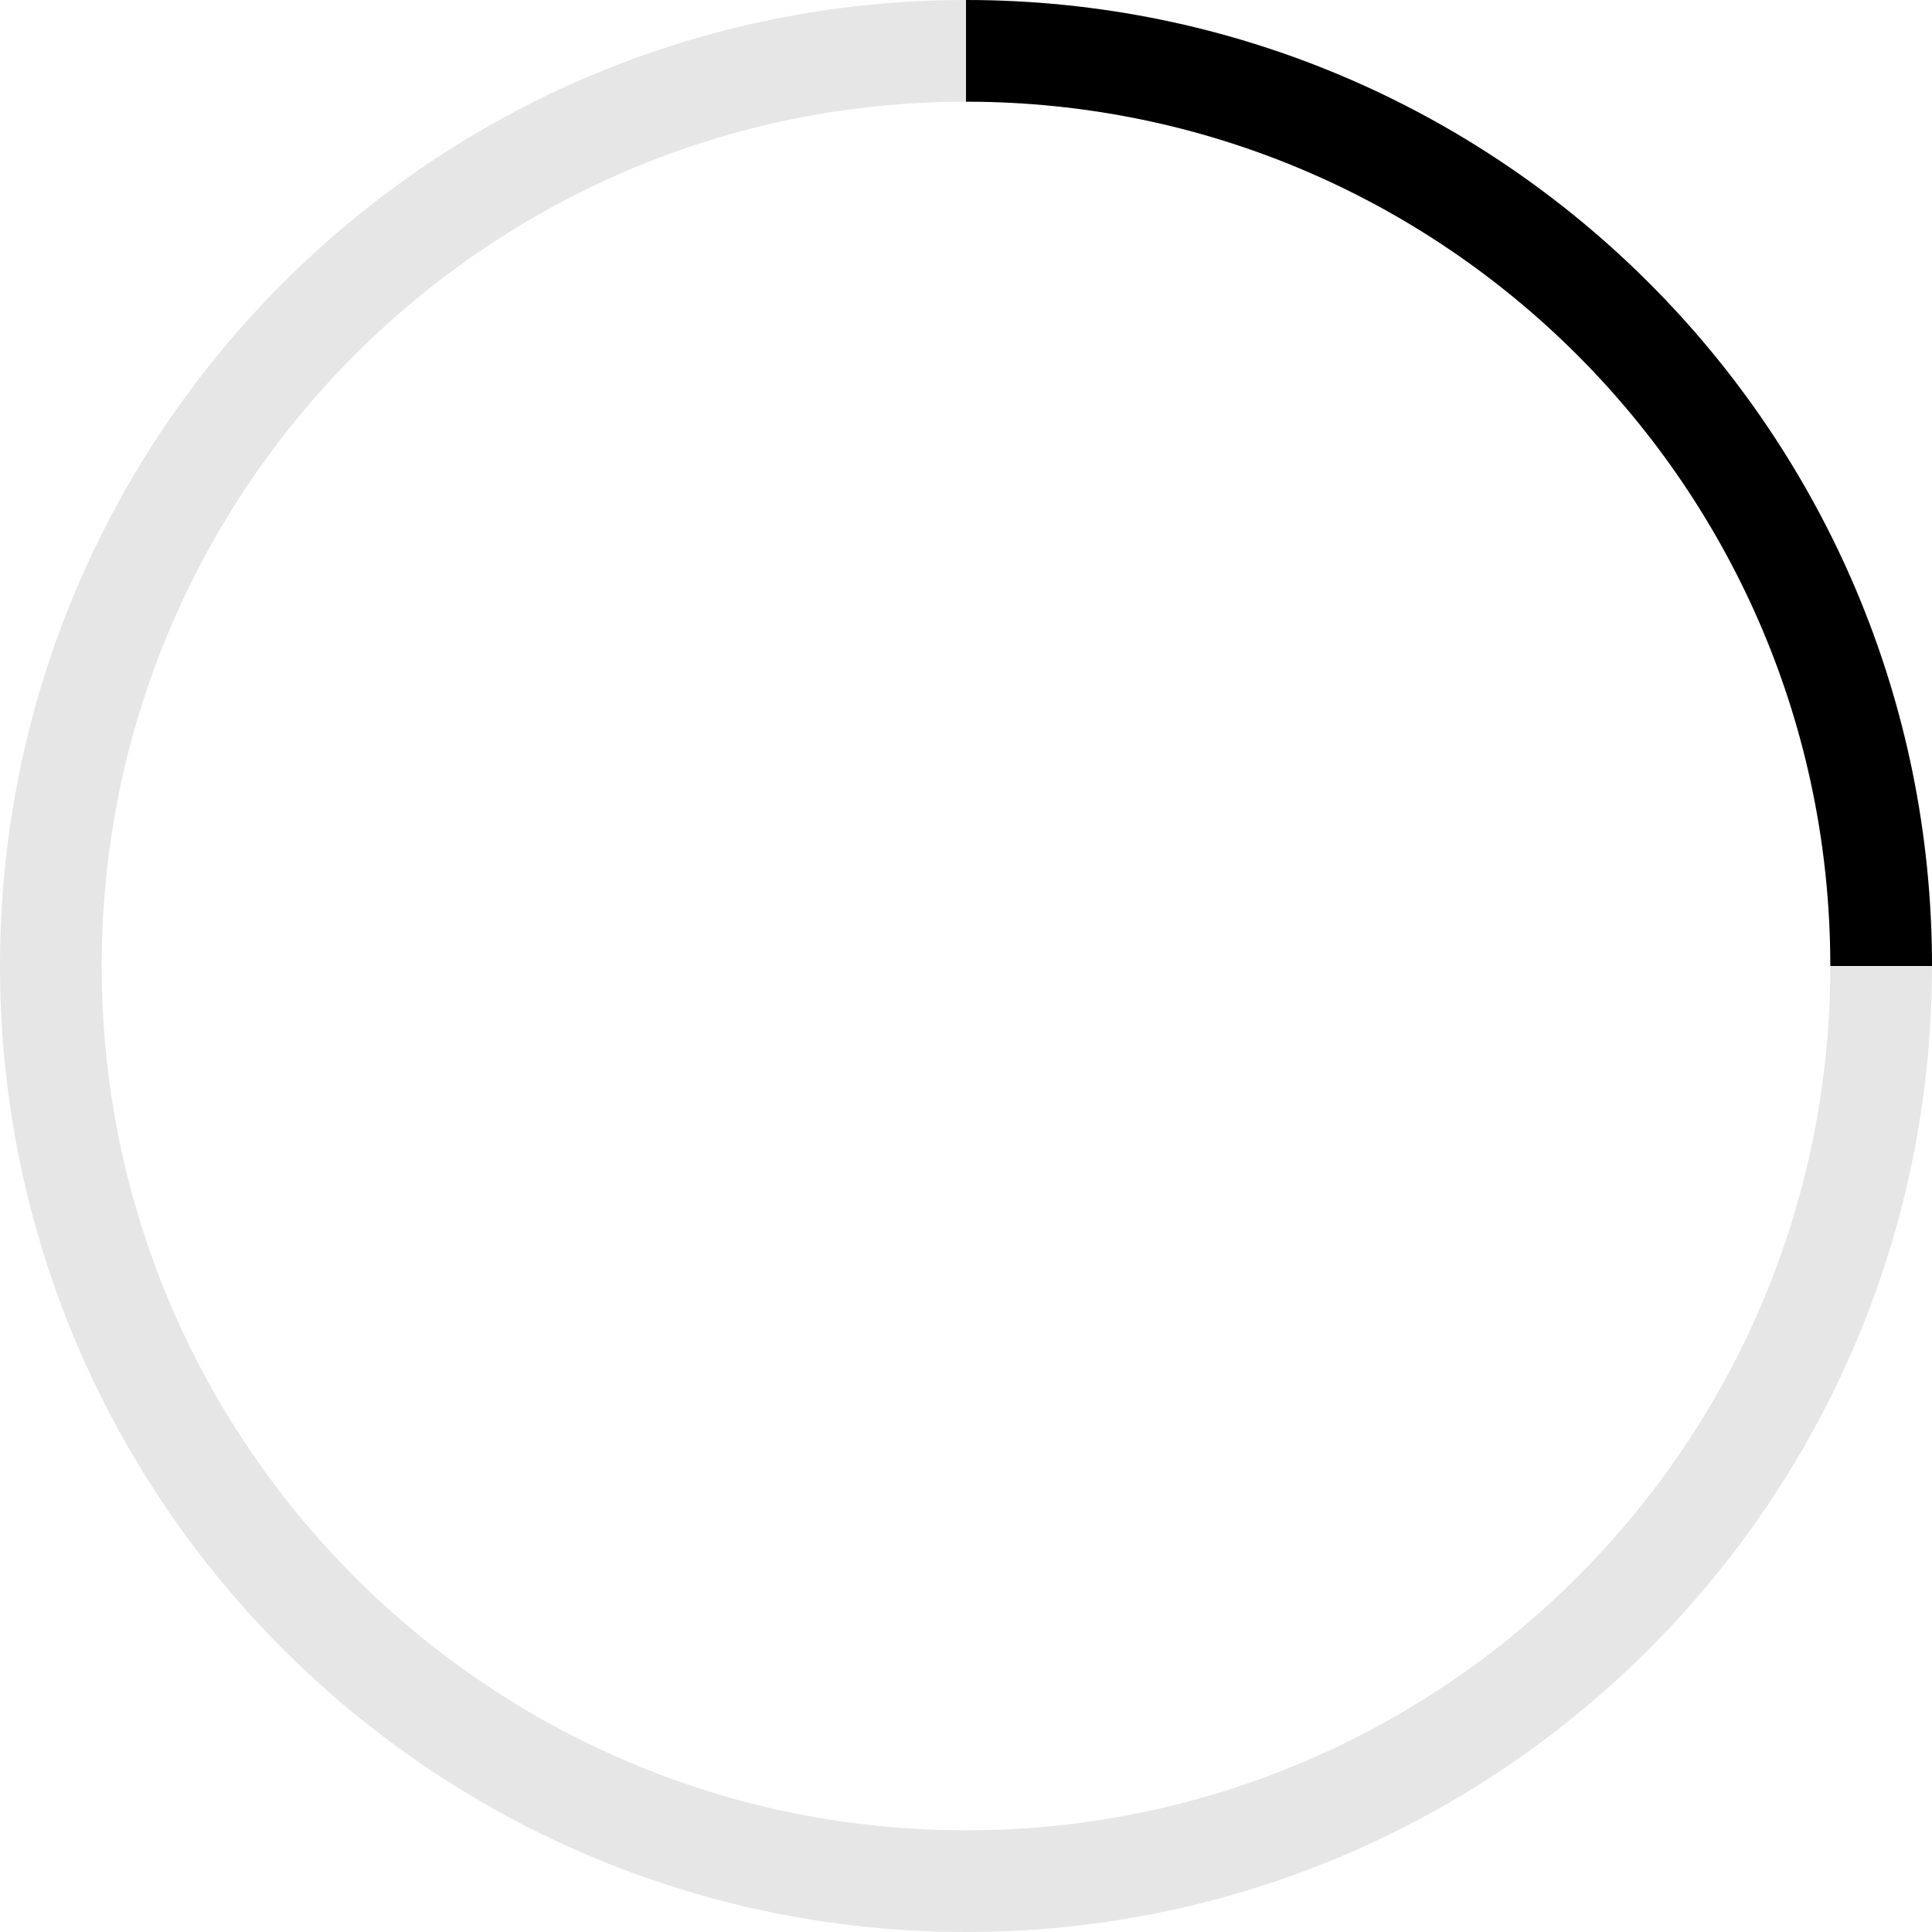
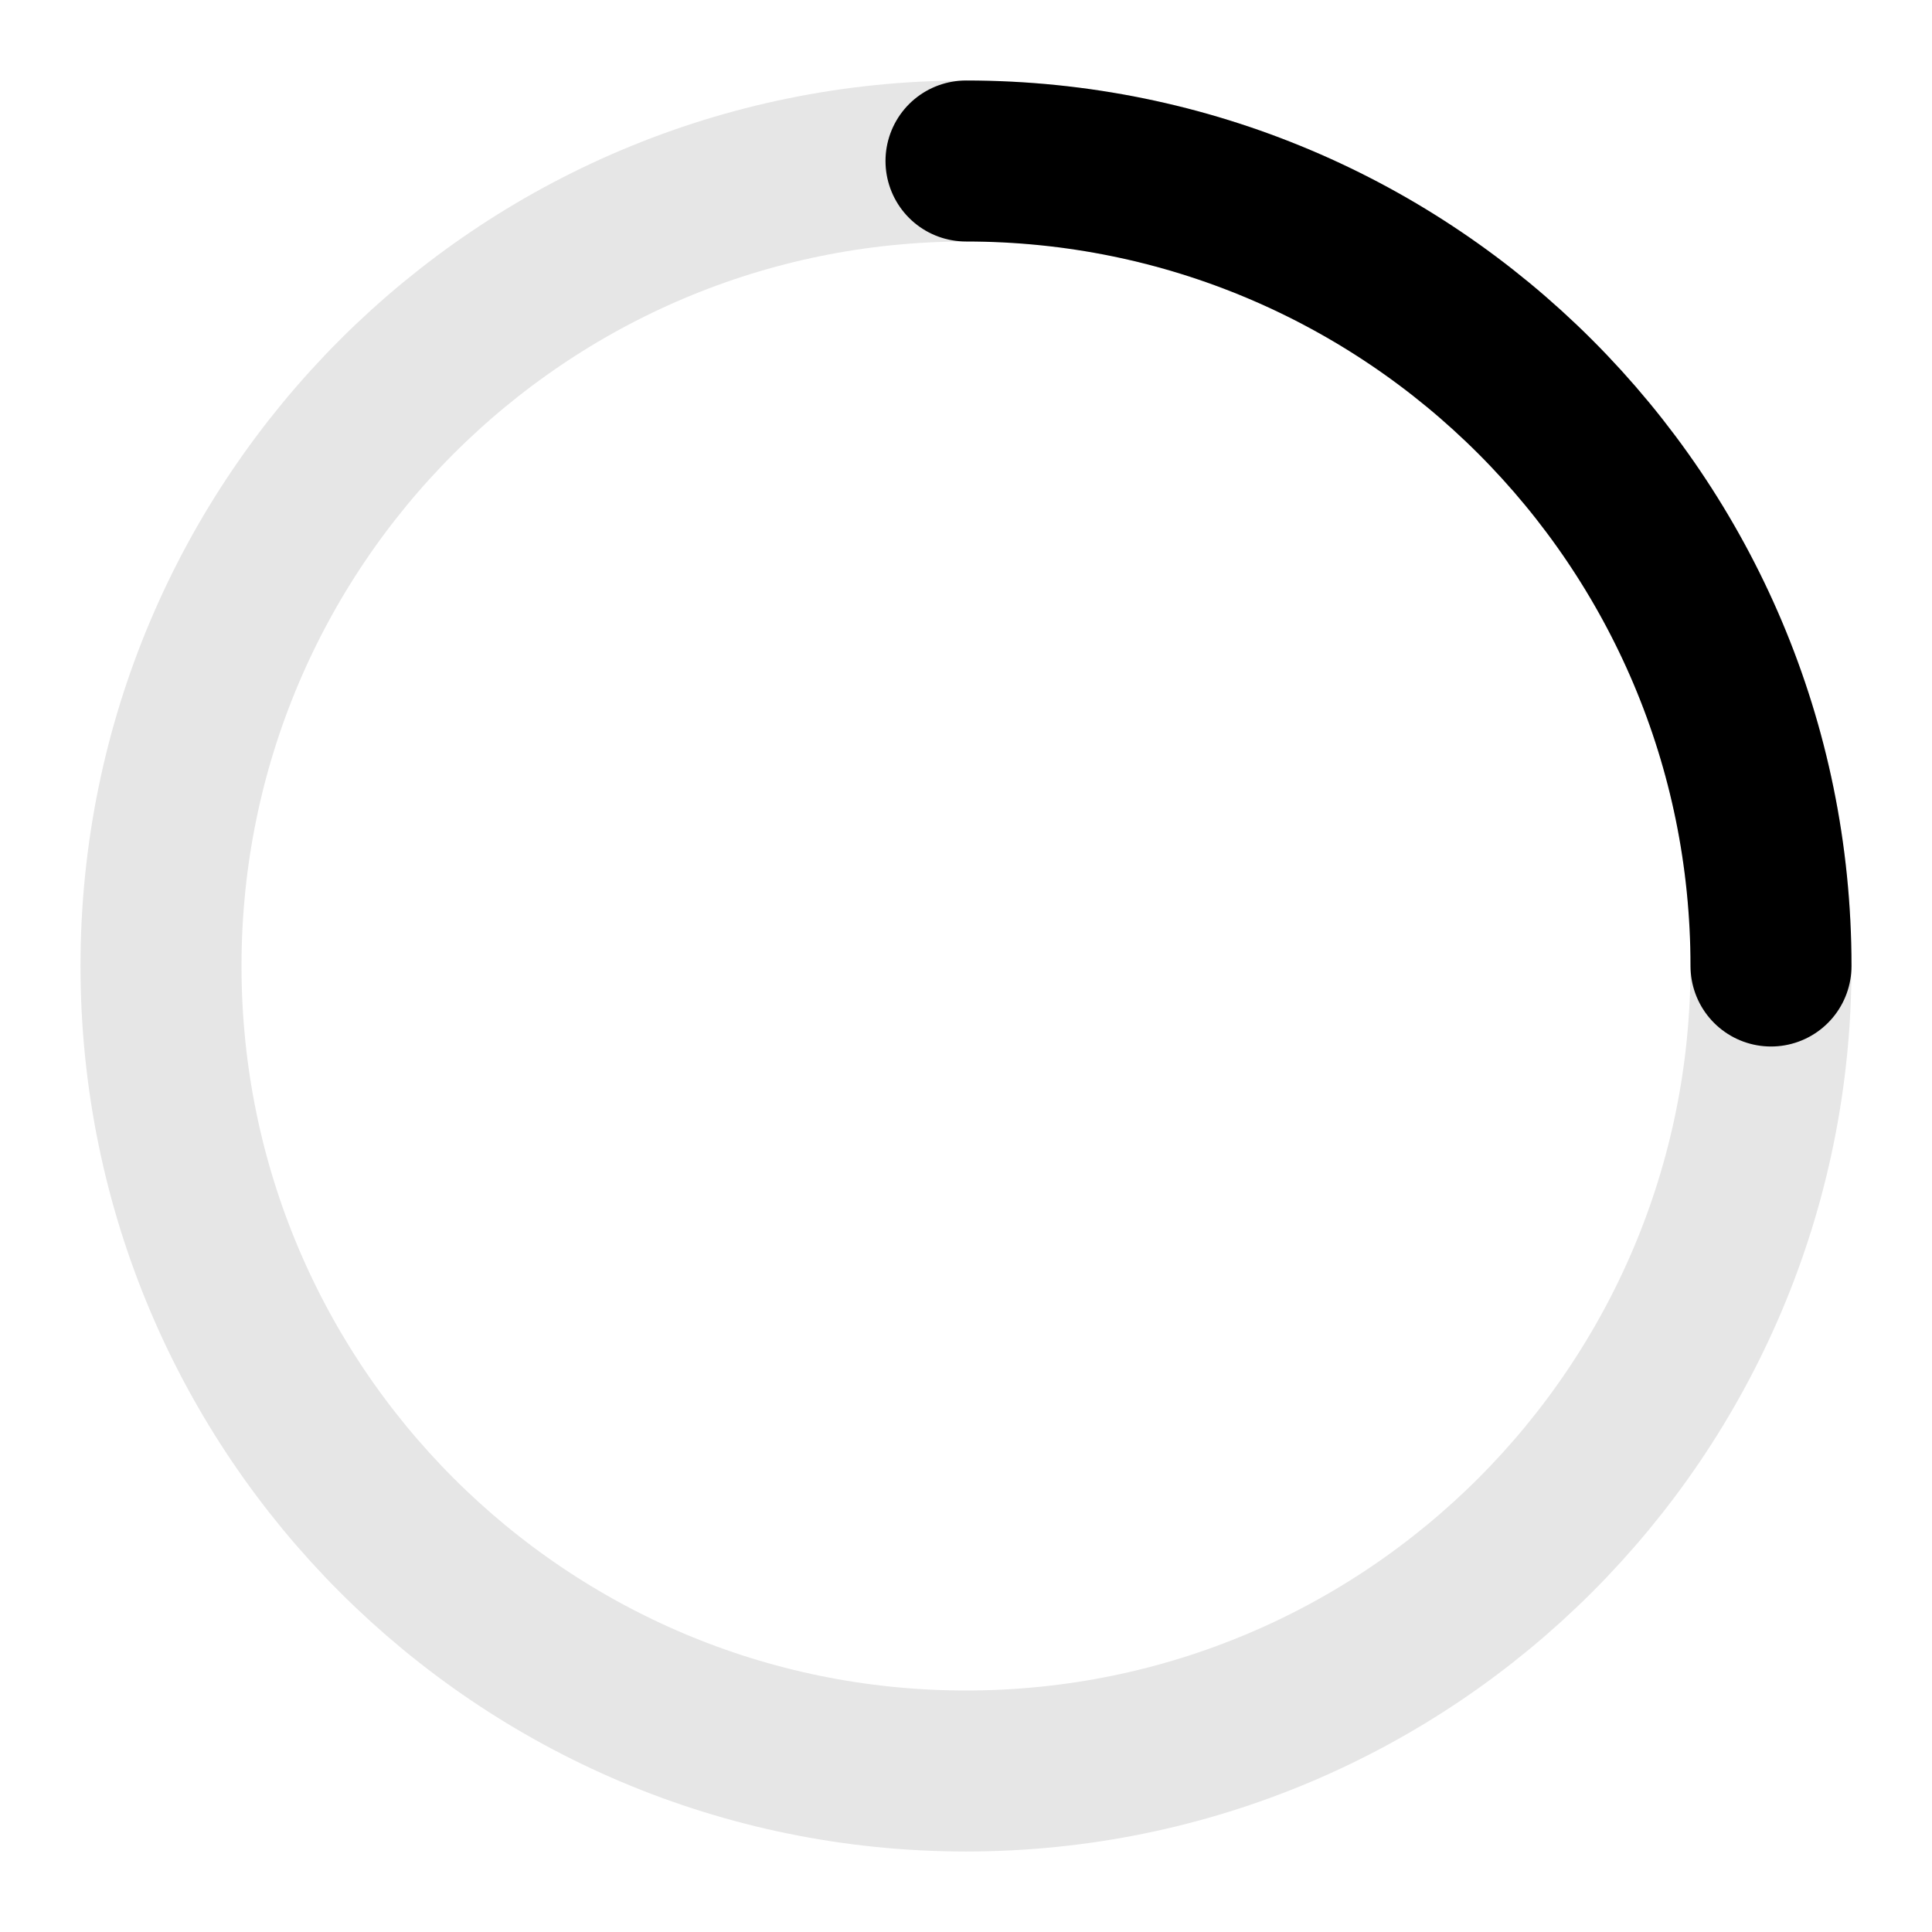
- <svg xmlns="http://www.w3.org/2000/svg" width="32px" height="32px" viewBox="0 0 38 38" stroke="#000000" version="1.1">
-   <g fill="none" fill-rule="evenodd">
-     <g transform="translate(1 1)" stroke-width="2">
-       <circle stroke-opacity=".1" cx="18" cy="18" r="18" />
-       <path d="M36 18c0-9.94-8.06-18-18-18">
-         <animateTransform attributeName="transform" type="rotate" from="0 18 18" to="360 18 18" dur="1.5s" repeatCount="indefinite" />
-       </path>
-     </g>
+ <svg width="24px" height="24px" viewBox="0 0 24 24" stroke="#000000">
+   <g fill="none" fill-rule="evenodd" stroke-linecap="round" stroke-linejoin="round" stroke-width="2" transform="translate(2 2)">
+     <circle stroke-opacity="0.1" cx="10" cy="10" r="10" />
+     <path d="m20 10c0-5.523-4.477-10-10-10">
+       <animateTransform attributeName="transform" type="rotate" from="0 10 10" to="360 10 10" dur="1.5s" repeatCount="indefinite" />
+     </path>
  </g>
</svg>
